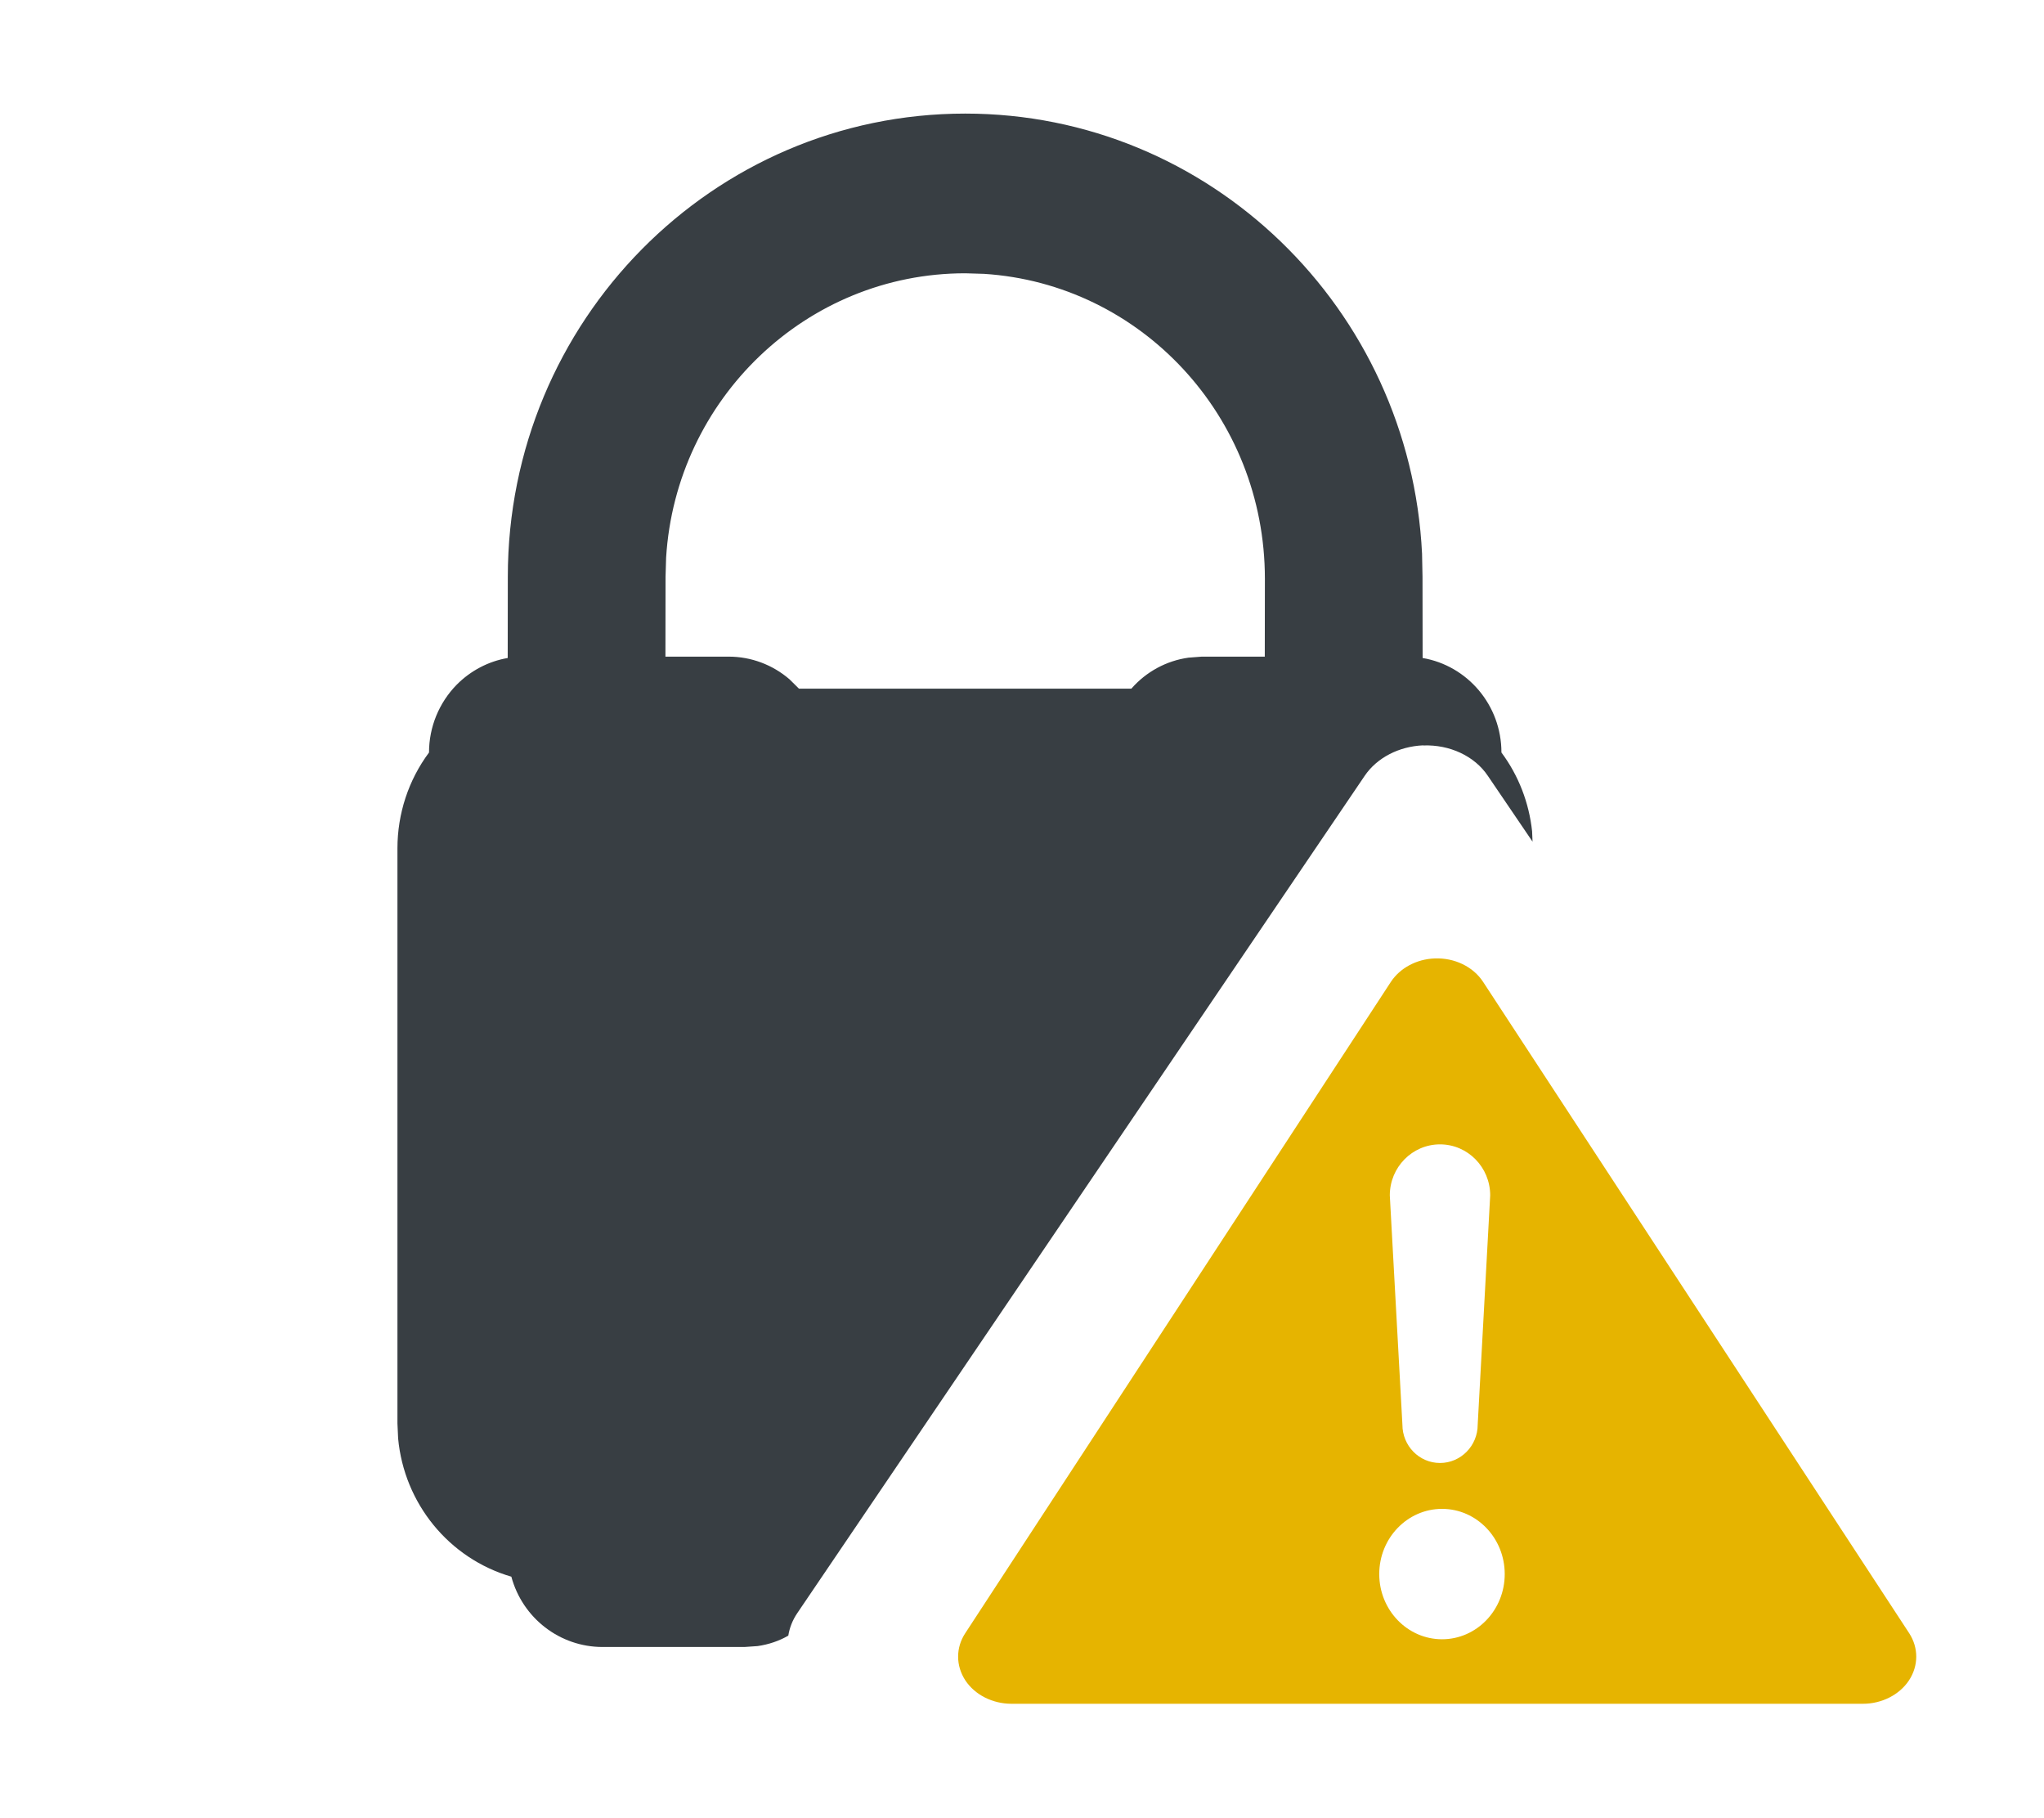
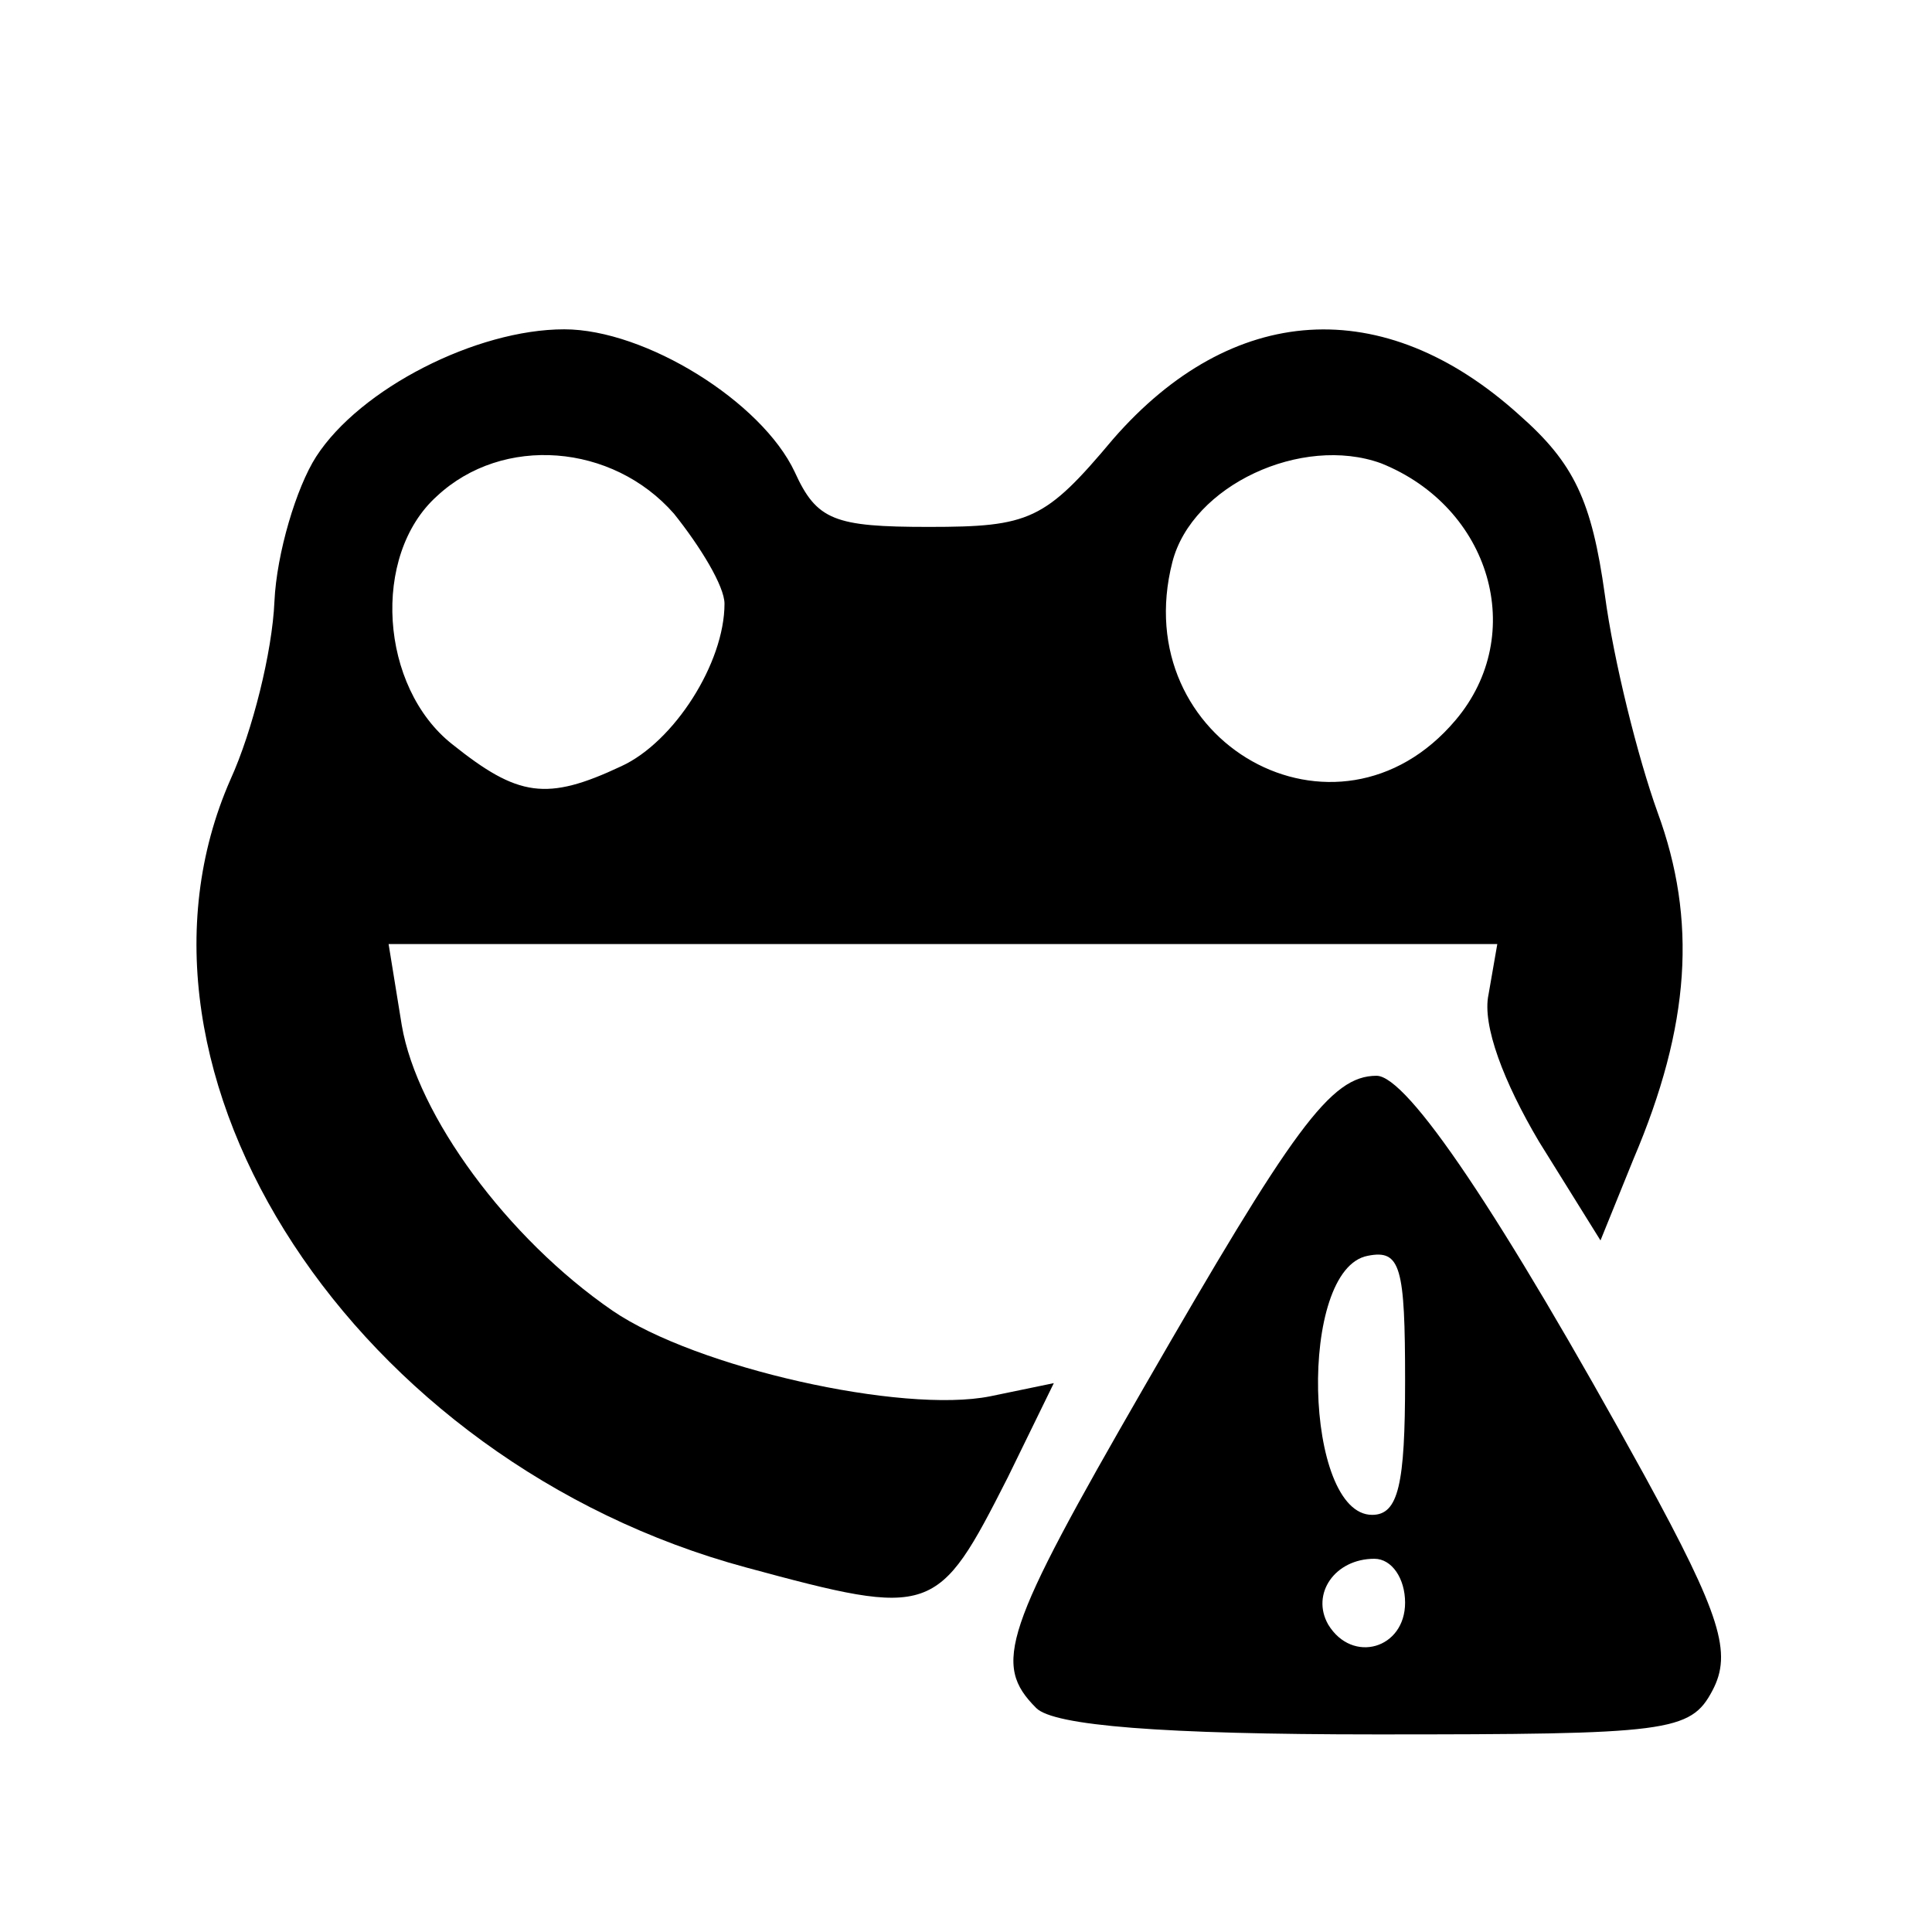
- <svg xmlns="http://www.w3.org/2000/svg" width="18px" height="16px" viewBox="0 0 18 16" version="1.1">
-   <g id="Alert" stroke="none" stroke-width="1" fill="none" fill-rule="evenodd">
-     <g id="Brand_Mascot-Copy-8" transform="translate(3.5, 1)" fill="#383E43" fill-rule="nonzero">
-       <g id="Brand_Mascot" transform="translate(-0, 0)">
-         <g id="Pia_Logo_Vertical" transform="translate(-0, 0)">
-           <g id="Lock" transform="translate(-0, 0)">
-             <path d="M5,0 C7.155,0 8.918,1.717 9.023,3.875 L9.027,4.078 L9.028,4.793 C9.422,4.86 9.722,5.207 9.722,5.625 C9.873,5.828 9.965,6.067 9.992,6.318 L9.996,6.41 L9.602,5.83 C9.486,5.657 9.267,5.554 9.033,5.563 L9.033,5.562 C8.819,5.571 8.625,5.672 8.518,5.83 L3.521,13.202 C3.479,13.264 3.453,13.331 3.442,13.4 C3.361,13.447 3.269,13.478 3.172,13.492 L3.056,13.5 L1.806,13.5 C1.431,13.5 1.102,13.247 1.003,12.881 C0.451,12.72 0.059,12.234 0.006,11.664 L-2.68229883e-13,11.531 L-2.68229883e-13,6.469 C-2.68229883e-13,6.164 0.097,5.868 0.278,5.625 C0.278,5.401 0.366,5.187 0.522,5.028 C0.645,4.904 0.802,4.822 0.971,4.793 L0.972,4.078 C0.972,1.826 2.777,0 5,0 Z M5,1.406 C3.6,1.406 2.452,2.514 2.366,3.909 L2.361,4.078 L2.36,4.781 L2.917,4.781 C3.114,4.781 3.303,4.852 3.452,4.98 L3.536,5.063 L6.463,5.063 C6.594,4.913 6.773,4.817 6.966,4.79 L7.083,4.781 L7.638,4.781 L7.639,4.096 C7.639,2.662 6.544,1.499 5.166,1.411 L5,1.406 Z" id="Combined-Shape" />
-           </g>
-         </g>
-       </g>
-     </g>
-     <path d="M12.634,8.438 C12.809,8.431 12.974,8.511 13.061,8.645 L13.061,8.645 L16.813,14.379 C16.896,14.507 16.896,14.665 16.811,14.794 C16.727,14.921 16.572,15 16.405,15 L16.405,15 L8.908,15 C8.74,15 8.585,14.921 8.501,14.794 C8.417,14.665 8.416,14.507 8.5,14.379 L8.5,14.379 L12.248,8.645 C12.328,8.523 12.474,8.444 12.634,8.438 Z M12.699,13.284 C12.394,13.284 12.146,13.541 12.146,13.858 C12.146,14.175 12.394,14.432 12.699,14.432 C13.004,14.432 13.251,14.175 13.251,13.858 C13.251,13.541 13.004,13.284 12.699,13.284 Z M12.681,10.075 C12.437,10.075 12.239,10.276 12.239,10.524 L12.239,10.524 L12.35,12.543 C12.35,12.729 12.498,12.88 12.681,12.88 C12.864,12.88 13.013,12.729 13.013,12.543 L13.013,12.543 L13.123,10.524 C13.123,10.276 12.925,10.075 12.681,10.075 Z" id="Combined-Shape" fill="#E6B400" />
+ <svg xmlns="http://www.w3.org/2000/svg" version="1.0" width="88px" height="88px" viewBox="0 0 88 88" preserveAspectRatio="xMidYMid meet">
+   <g fill="none">
+     <path d="M0 44 l0 -44 44 0 44 0 0 44 0 44 -44 0 -44 0 0 -44z m57 26 c0 -3.3 -0.2 -6 -0.4 -6 -0.8 0 -6.4 10.9 -5.8 11.5 0.3 0.3 1.8 0.5 3.4 0.5 2.8 0 2.8 -0.1 2.8 -6z m17 5 c0 -0.5 -1.6 -3.8 -3.5 -7.2 l-3.5 -6.3 0 7.3 0 7.2 3.5 0 c1.9 0 3.5 -0.4 3.5 -1z m-33 -6.8 c0 -0.8 -11.1 -3.3 -11.8 -2.7 -0.5 0.4 8 3.3 10.1 3.4 0.9 0.1 1.7 -0.3 1.7 -0.7z m-25.8 -22.2 l-0.4 -6 28.1 0 28.1 0 0 2.9 c0 1.7 0.4 3.3 1 3.6 1.4 0.9 1.3 -5.8 -0.2 -9 -1.1 -2.4 -1.2 -2.4 -3.1 -0.8 -1.4 1.3 -3.6 1.8 -8.4 1.8 -5.6 0 -6.7 -0.3 -8.4 -2.4 -1 -1.3 -1.9 -3.8 -1.9 -5.7 l0 -3.4 -7 0 c-6.8 0 -7 0.1 -7 2.5 0 3.6 -1.9 7.1 -4.7 8.4 -4 1.8 -10.7 1.4 -13.7 -1 l-2.6 -2.1 -1.6 3.8 c-0.8 2 -1.3 4.7 -1 6 0.8 2.9 2.5 7.4 2.8 7.4 0.2 0 0.1 -2.7 0 -6z" />
+   </g>
+   <g fill="#000000">
+     <path d="M47.2 77.8 c-2 -2 -1.5 -3.5 4.9 -14.6 6.8 -11.8 8.5 -14.2 10.6 -14.2 1.4 0 5.6 6.2 12.2 18.2 3.5 6.4 4 8.1 3.1 9.8 -1 1.9 -2 2 -15.3 2 -9.8 0 -14.7 -0.4 -15.5 -1.2z m16.8 -4.8 c0 -1.1 -0.6 -2 -1.4 -2 -1.8 0 -2.9 1.6 -2.1 3 1.1 1.8 3.5 1.1 3.5 -1z m0 -10.1 c0 -5.2 -0.2 -6 -1.7 -5.7 -3.2 0.6 -2.9 11.8 0.2 11.8 1.2 0 1.5 -1.4 1.5 -6.1z" />
+     <path d="M34 71.4 c-17.8 -4.8 -29.4 -22.5 -23.5 -35.9 1 -2.2 1.9 -5.8 2 -8.1 0.1 -2.2 1 -5.2 1.9 -6.6 2 -3.1 7.3 -5.8 11.3 -5.8 3.7 0 9 3.3 10.5 6.5 1 2.2 1.8 2.5 6.1 2.5 4.6 0 5.3 -0.3 8.4 -4 5.4 -6.2 12.3 -6.7 18.5 -1.1 2.5 2.2 3.3 3.9 3.9 8.2 0.4 3 1.5 7.4 2.4 9.9 1.8 4.9 1.5 9.7 -1.1 15.8 l-1.5 3.7 -2.8 -4.5 c-1.6 -2.7 -2.6 -5.3 -2.3 -6.7 l0.4 -2.3 -25.2 0 -25.3 0 0.6 3.7 c0.7 4.1 4.8 9.7 9.6 13 3.8 2.6 13.2 4.7 17.2 3.9 l2.9 -0.6 -2.1 4.3 c-3.2 6.3 -3.4 6.4 -11.9 4.1z m-5.7 -36.5 c2.4 -1.1 4.7 -4.7 4.7 -7.4 0 -0.8 -1.1 -2.6 -2.3 -4.1 -2.8 -3.2 -7.8 -3.6 -10.8 -0.8 -3 2.7 -2.6 8.7 0.7 11.3 3 2.4 4.3 2.6 7.7 1z m38 -2.1 c3.3 -3.9 1.6 -9.7 -3.4 -11.7 -3.6 -1.3 -8.6 1 -9.5 4.5 -2.1 8.2 7.5 13.6 12.9 7.2z" />
  </g>
</svg>
